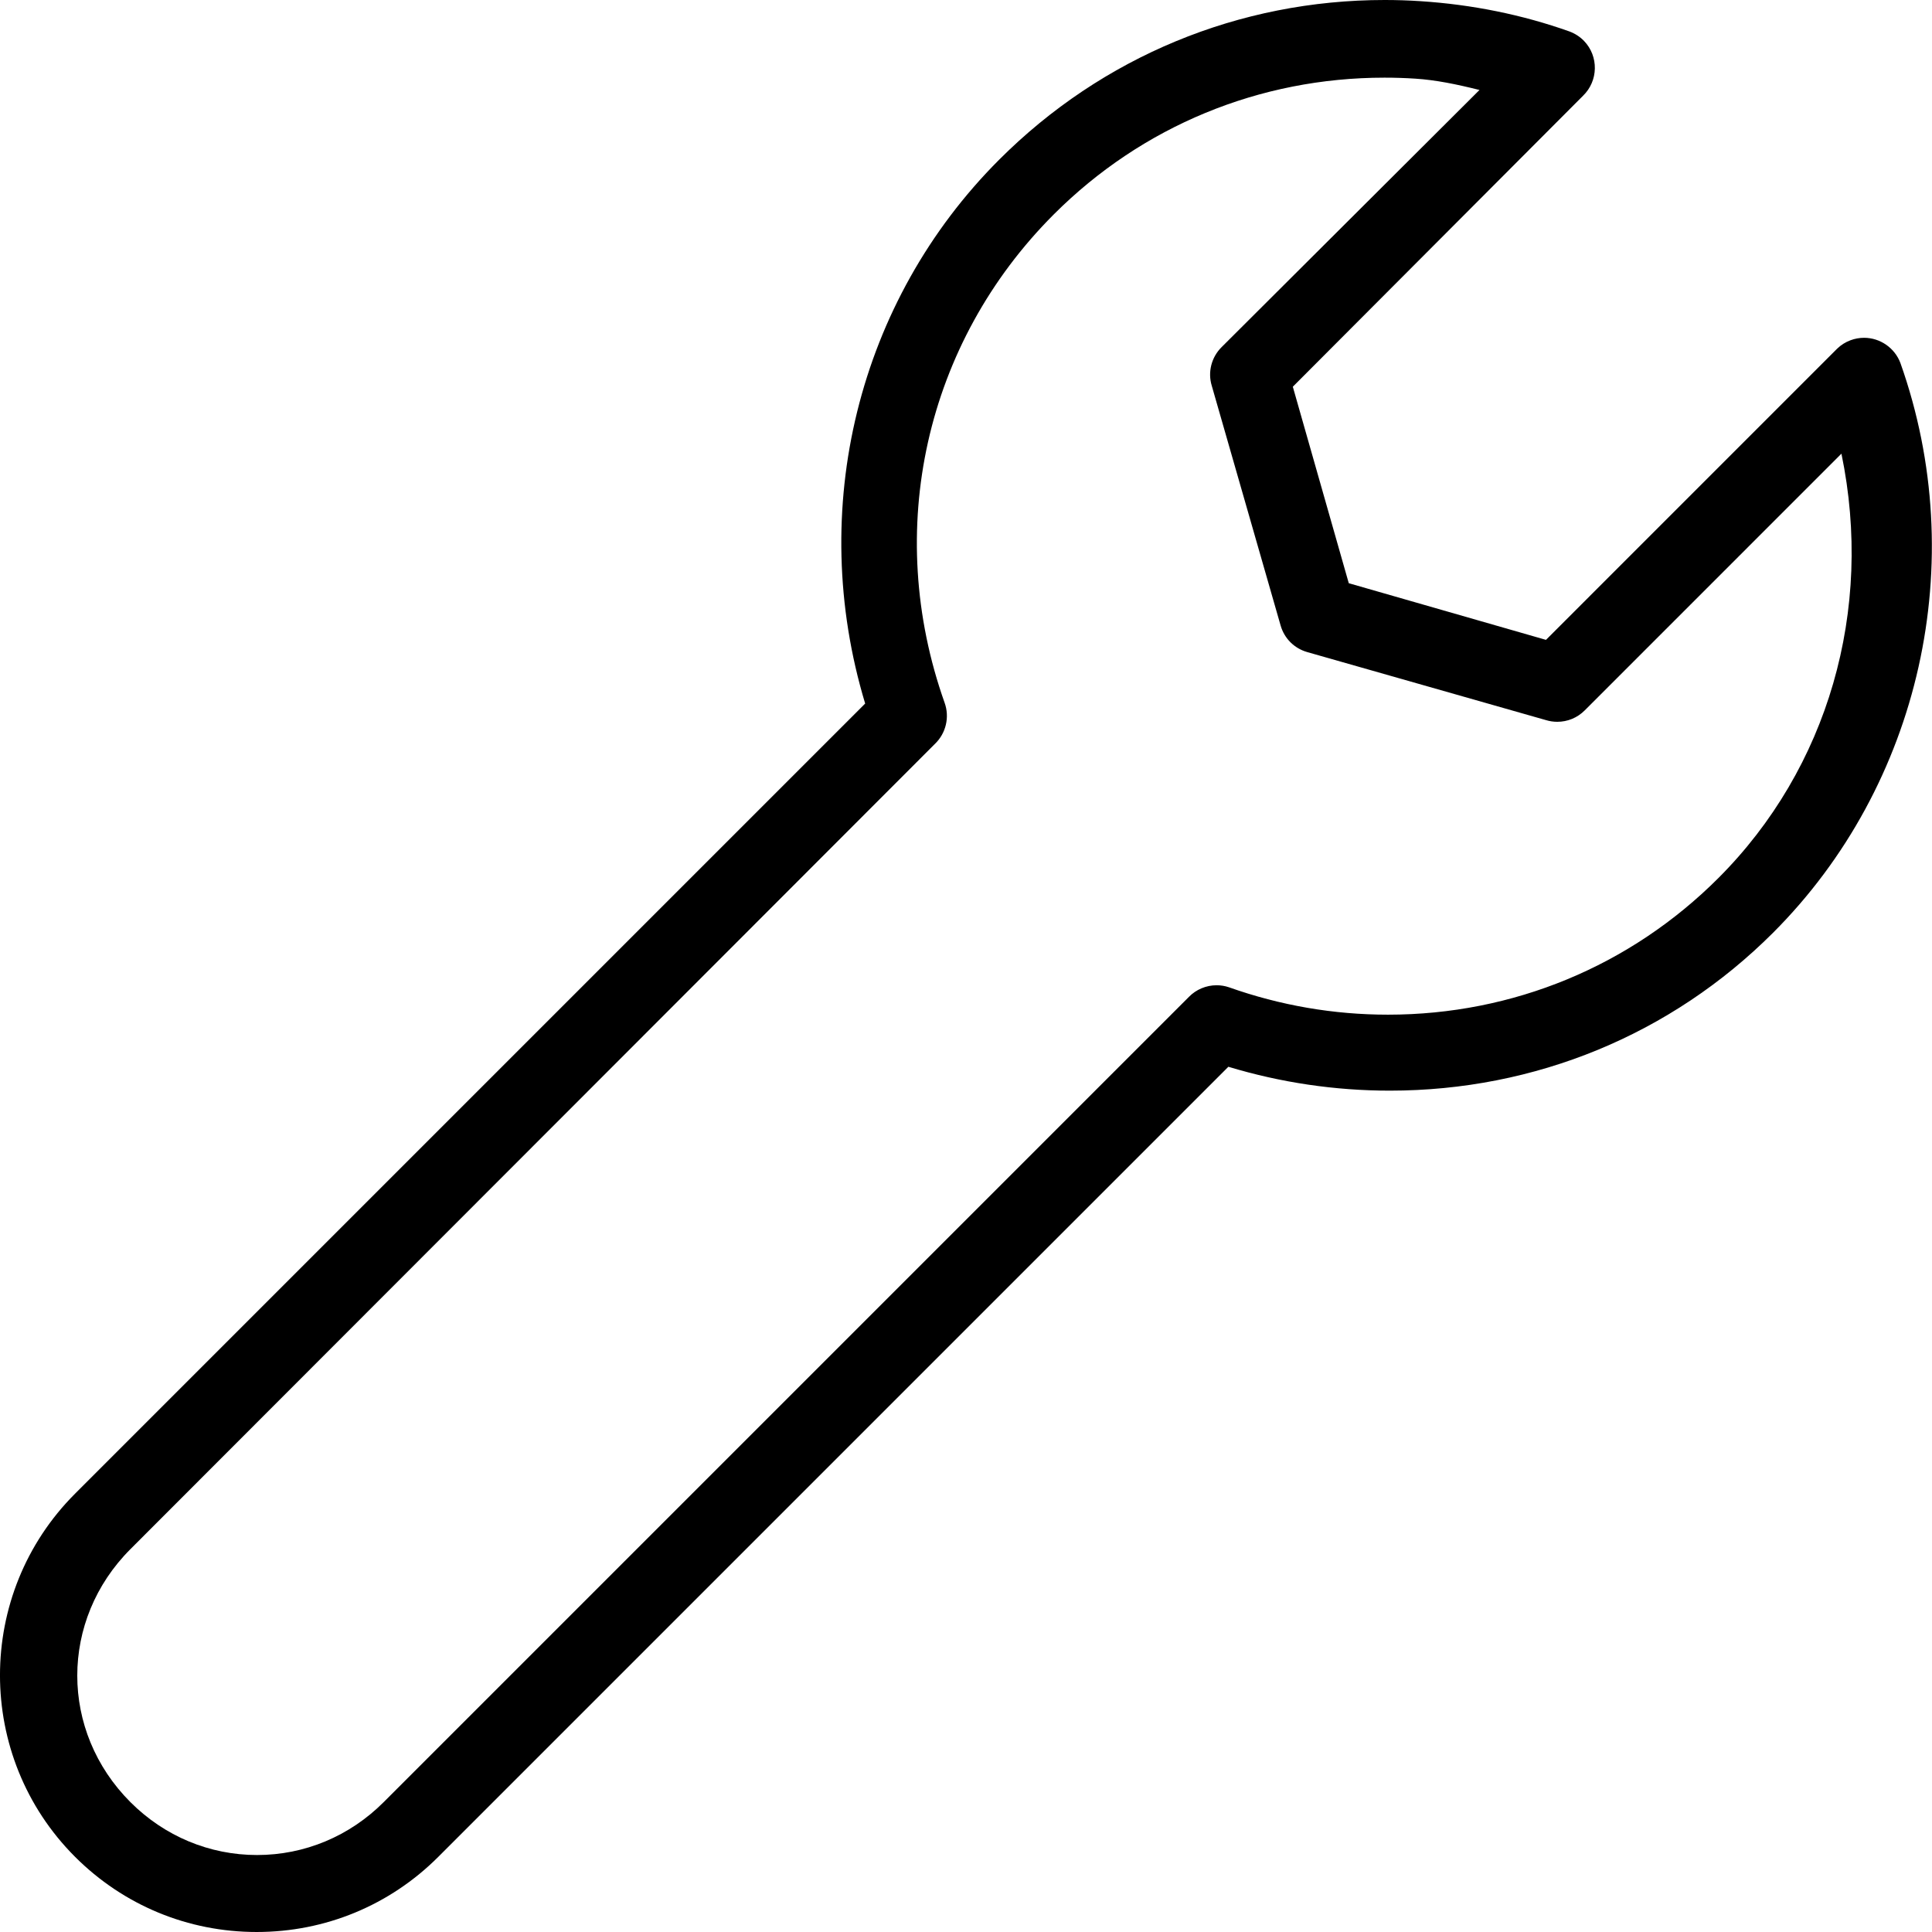
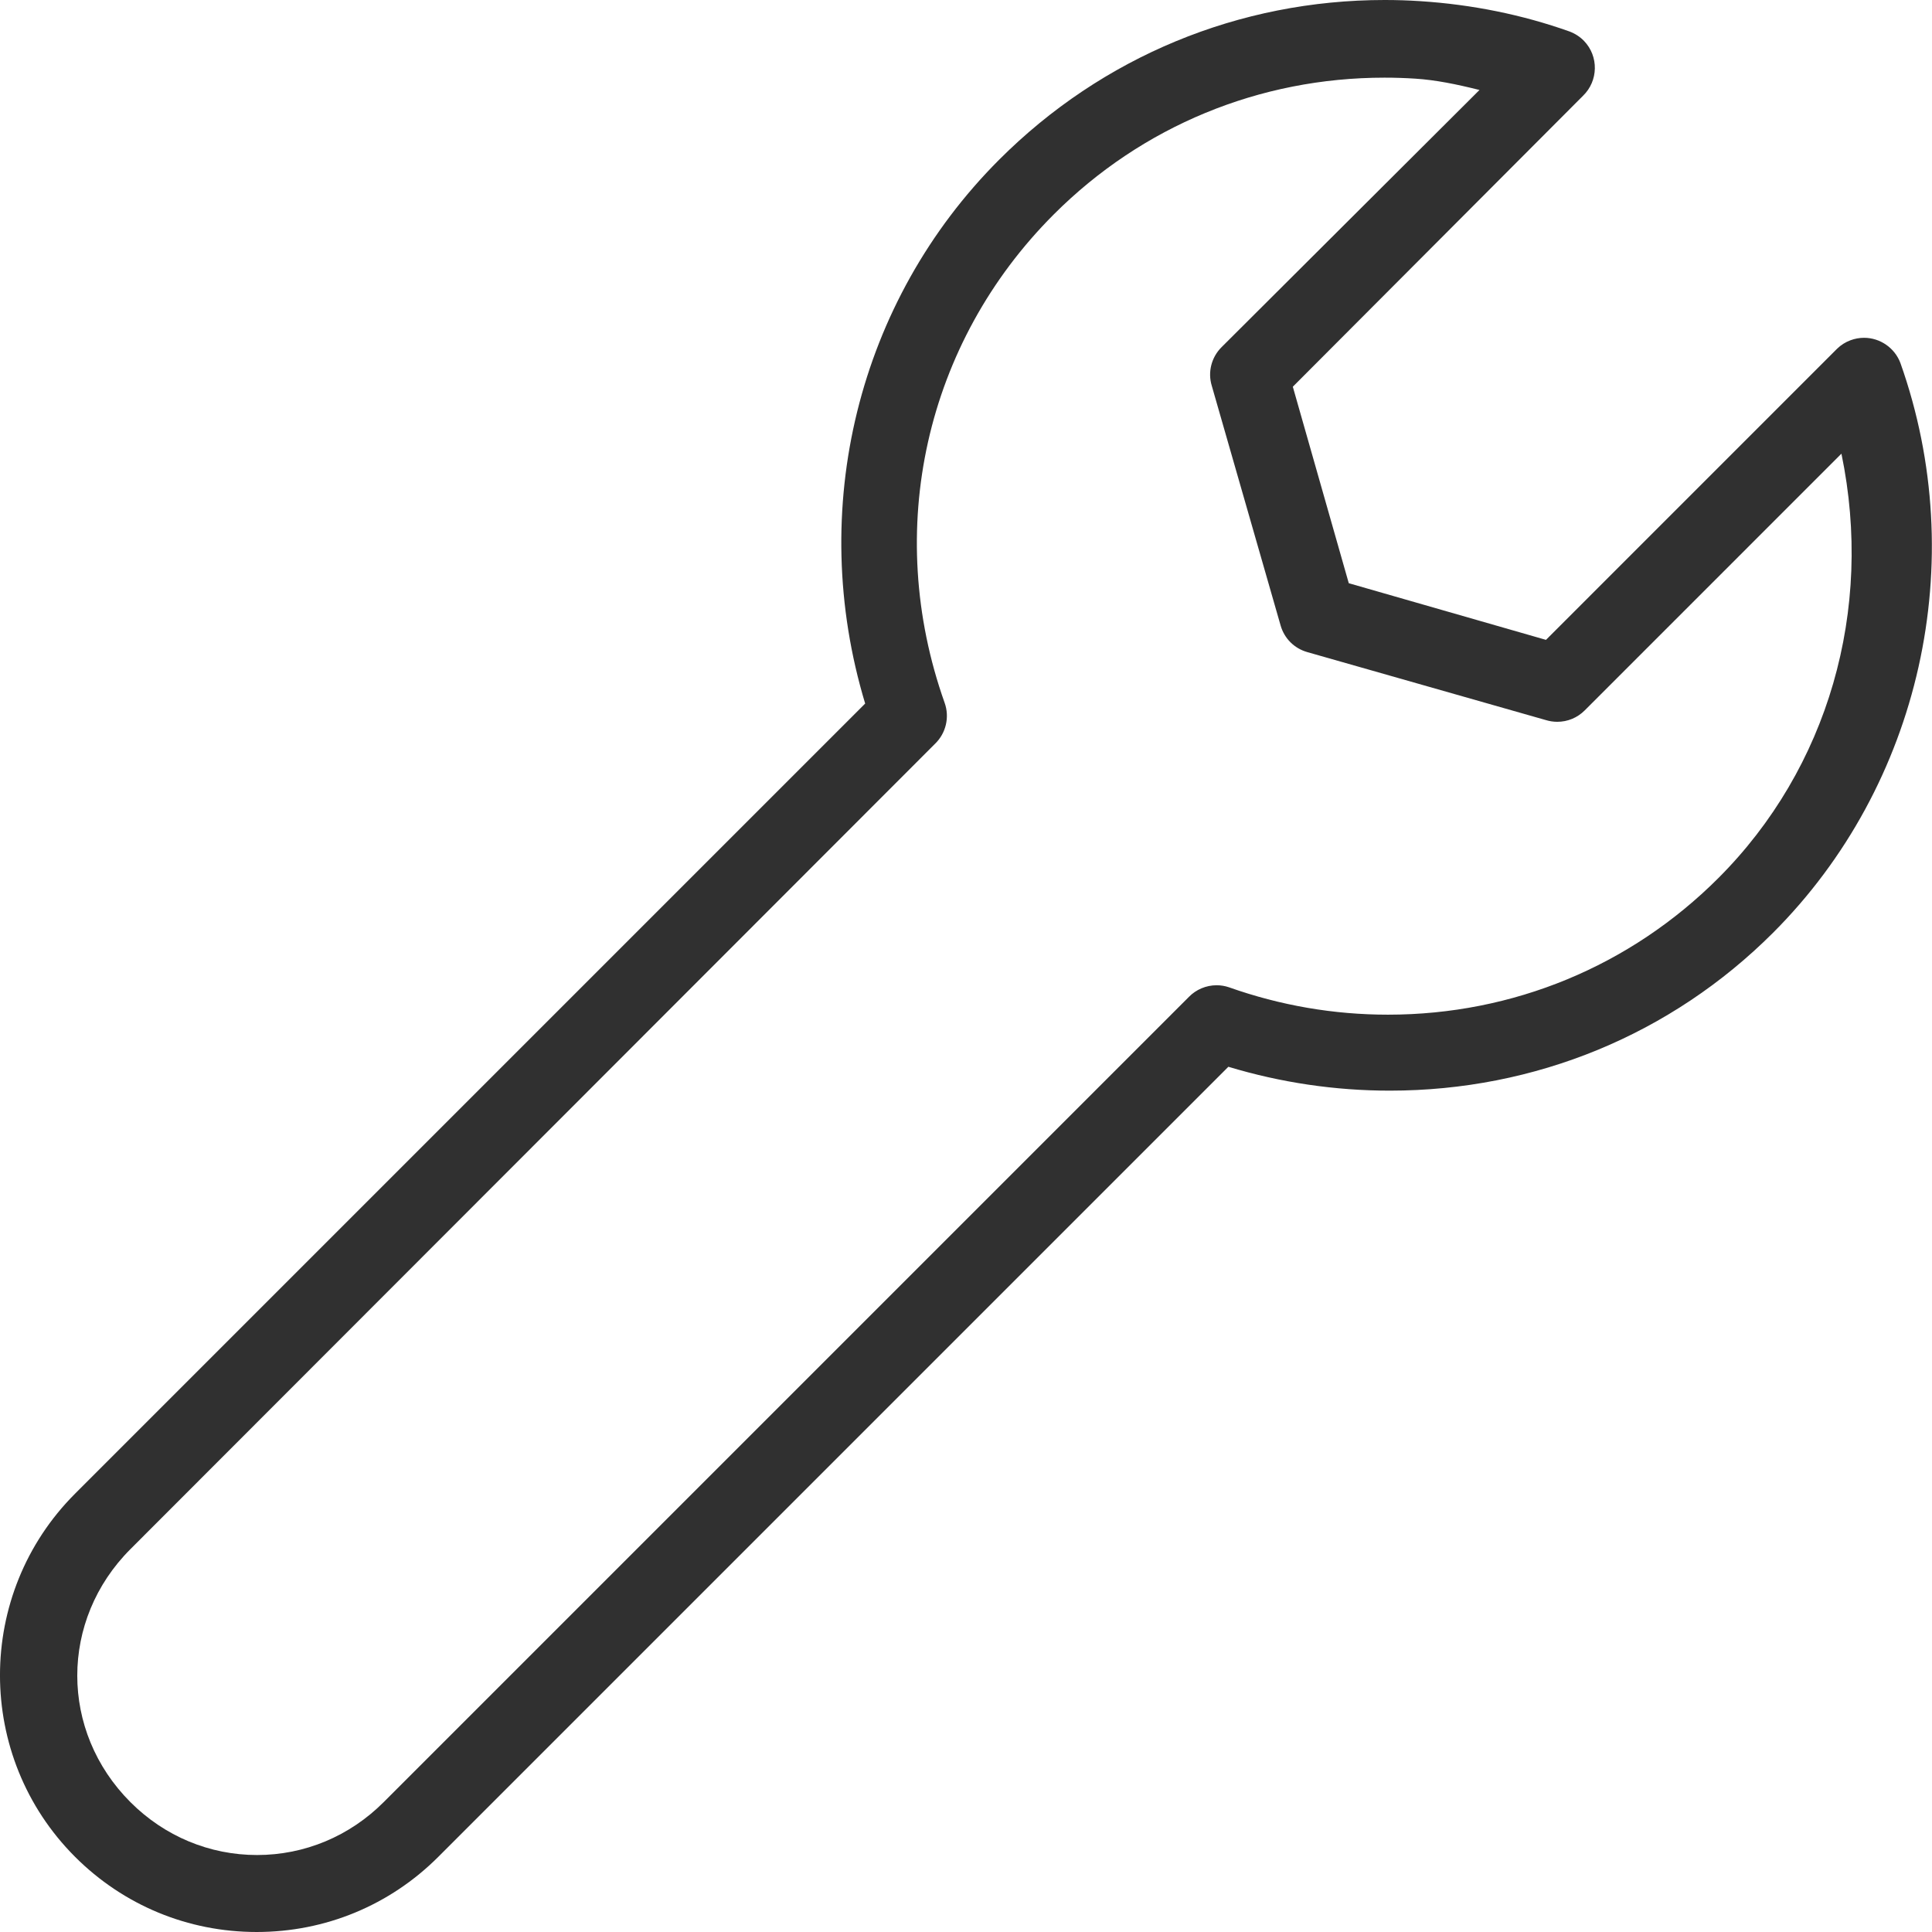
<svg xmlns="http://www.w3.org/2000/svg" version="1.1" x="0px" y="0px" viewBox="0 0 92.71 92.716" style="enable-background:new 0 0 92.71 92.716;" xml:space="preserve">
  <g id="settings">
    <g transform="translate(0,-952.3622)">
-       <path d="M12.318,1045.078c-3.294,0-6.389-1.281-8.715-3.606c-4.805-4.806-4.805-12.624,0-17.43l37.916-37.916    c-2.814-9.324-0.355-19.314,6.432-26.102c4.94-4.94,11.512-7.662,18.505-7.662c0.568,0,1.138,0.019,1.705,0.056    c2.486,0.161,4.895,0.65,7.157,1.454c0.267,0.1,0.508,0.256,0.699,0.455c0.711,0.737,0.689,1.918-0.048,2.631l-13.927,13.963    l2.685,9.429l9.464,2.719l13.971-13.972c0.191-0.184,0.4-0.315,0.641-0.405c0.212-0.079,0.432-0.119,0.653-0.119    c0.771,0,1.473,0.486,1.744,1.21c3.379,9.519,0.979,20.25-6.112,27.342c-4.888,4.886-11.419,7.577-18.391,7.577    c-2.628,0-5.233-0.386-7.748-1.146l-37.916,37.916C18.707,1043.797,15.612,1045.078,12.318,1045.078z M66.44,956.089    c-6.002,0-11.637,2.329-15.866,6.559c-6.174,6.174-8.183,15.156-5.242,23.44c0.248,0.69,0.065,1.465-0.466,1.974l-38.604,38.64    c-3.405,3.405-3.405,8.742,0,12.147c1.635,1.635,3.792,2.535,6.074,2.535c2.281,0,4.438-0.9,6.073-2.535l38.65-38.65    c0.343-0.352,0.827-0.555,1.325-0.555c0.201,0,0.399,0.032,0.589,0.096c2.463,0.874,5.03,1.316,7.636,1.316    c5.996,0,11.627-2.328,15.854-6.555c5.268-5.268,7.462-12.857,5.907-20.367l-12.32,12.32c-0.352,0.353-0.819,0.547-1.317,0.547    c-0.184,0-0.366-0.027-0.543-0.081l-11.455-3.264c-0.624-0.178-1.103-0.656-1.28-1.28l-3.303-11.502    c-0.198-0.653-0.019-1.363,0.47-1.851L71,956.68c-1.126-0.281-2.098-0.479-3.074-0.543    C67.431,956.105,66.937,956.089,66.44,956.089z" />
+       <path style="fill:#303030;" d="M12.318,1045.078c-3.294,0-6.389-1.281-8.715-3.606c-4.805-4.806-4.805-12.624,0-17.43    l37.916-37.916c-2.814-9.324-0.355-19.314,6.432-26.102c4.94-4.94,11.512-7.662,18.505-7.662c0.568,0,1.138,0.019,1.705,0.056    c2.486,0.161,4.895,0.65,7.157,1.454c0.267,0.1,0.508,0.256,0.699,0.455c0.711,0.737,0.689,1.918-0.048,2.631l-13.927,13.963    l2.685,9.429l9.464,2.719l13.971-13.972c0.191-0.184,0.4-0.315,0.641-0.405c0.212-0.079,0.432-0.119,0.653-0.119    c0.771,0,1.473,0.486,1.744,1.21c3.379,9.519,0.979,20.25-6.112,27.342c-4.888,4.886-11.419,7.577-18.391,7.577    c-2.628,0-5.233-0.386-7.748-1.146l-37.916,37.916C18.707,1043.797,15.612,1045.078,12.318,1045.078z M66.44,956.089    c-6.002,0-11.637,2.329-15.866,6.559c-6.174,6.174-8.183,15.156-5.242,23.44c0.248,0.69,0.065,1.465-0.466,1.974l-38.604,38.64    c-3.405,3.405-3.405,8.742,0,12.147c1.635,1.635,3.792,2.535,6.074,2.535c2.281,0,4.438-0.9,6.073-2.535l38.65-38.65    c0.343-0.352,0.827-0.555,1.325-0.555c0.201,0,0.399,0.032,0.589,0.096c2.463,0.874,5.03,1.316,7.636,1.316    c5.996,0,11.627-2.328,15.854-6.555c5.268-5.268,7.462-12.857,5.907-20.367l-12.32,12.32c-0.352,0.353-0.819,0.547-1.317,0.547    c-0.184,0-0.366-0.027-0.543-0.081l-11.455-3.264c-0.624-0.178-1.103-0.656-1.28-1.28l-3.303-11.502    c-0.198-0.653-0.019-1.363,0.47-1.851L71,956.68c-1.126-0.281-2.098-0.479-3.074-0.543    C67.431,956.105,66.937,956.089,66.44,956.089z" />
    </g>
  </g>
  <g id="Layer_1">
</g>
</svg>
